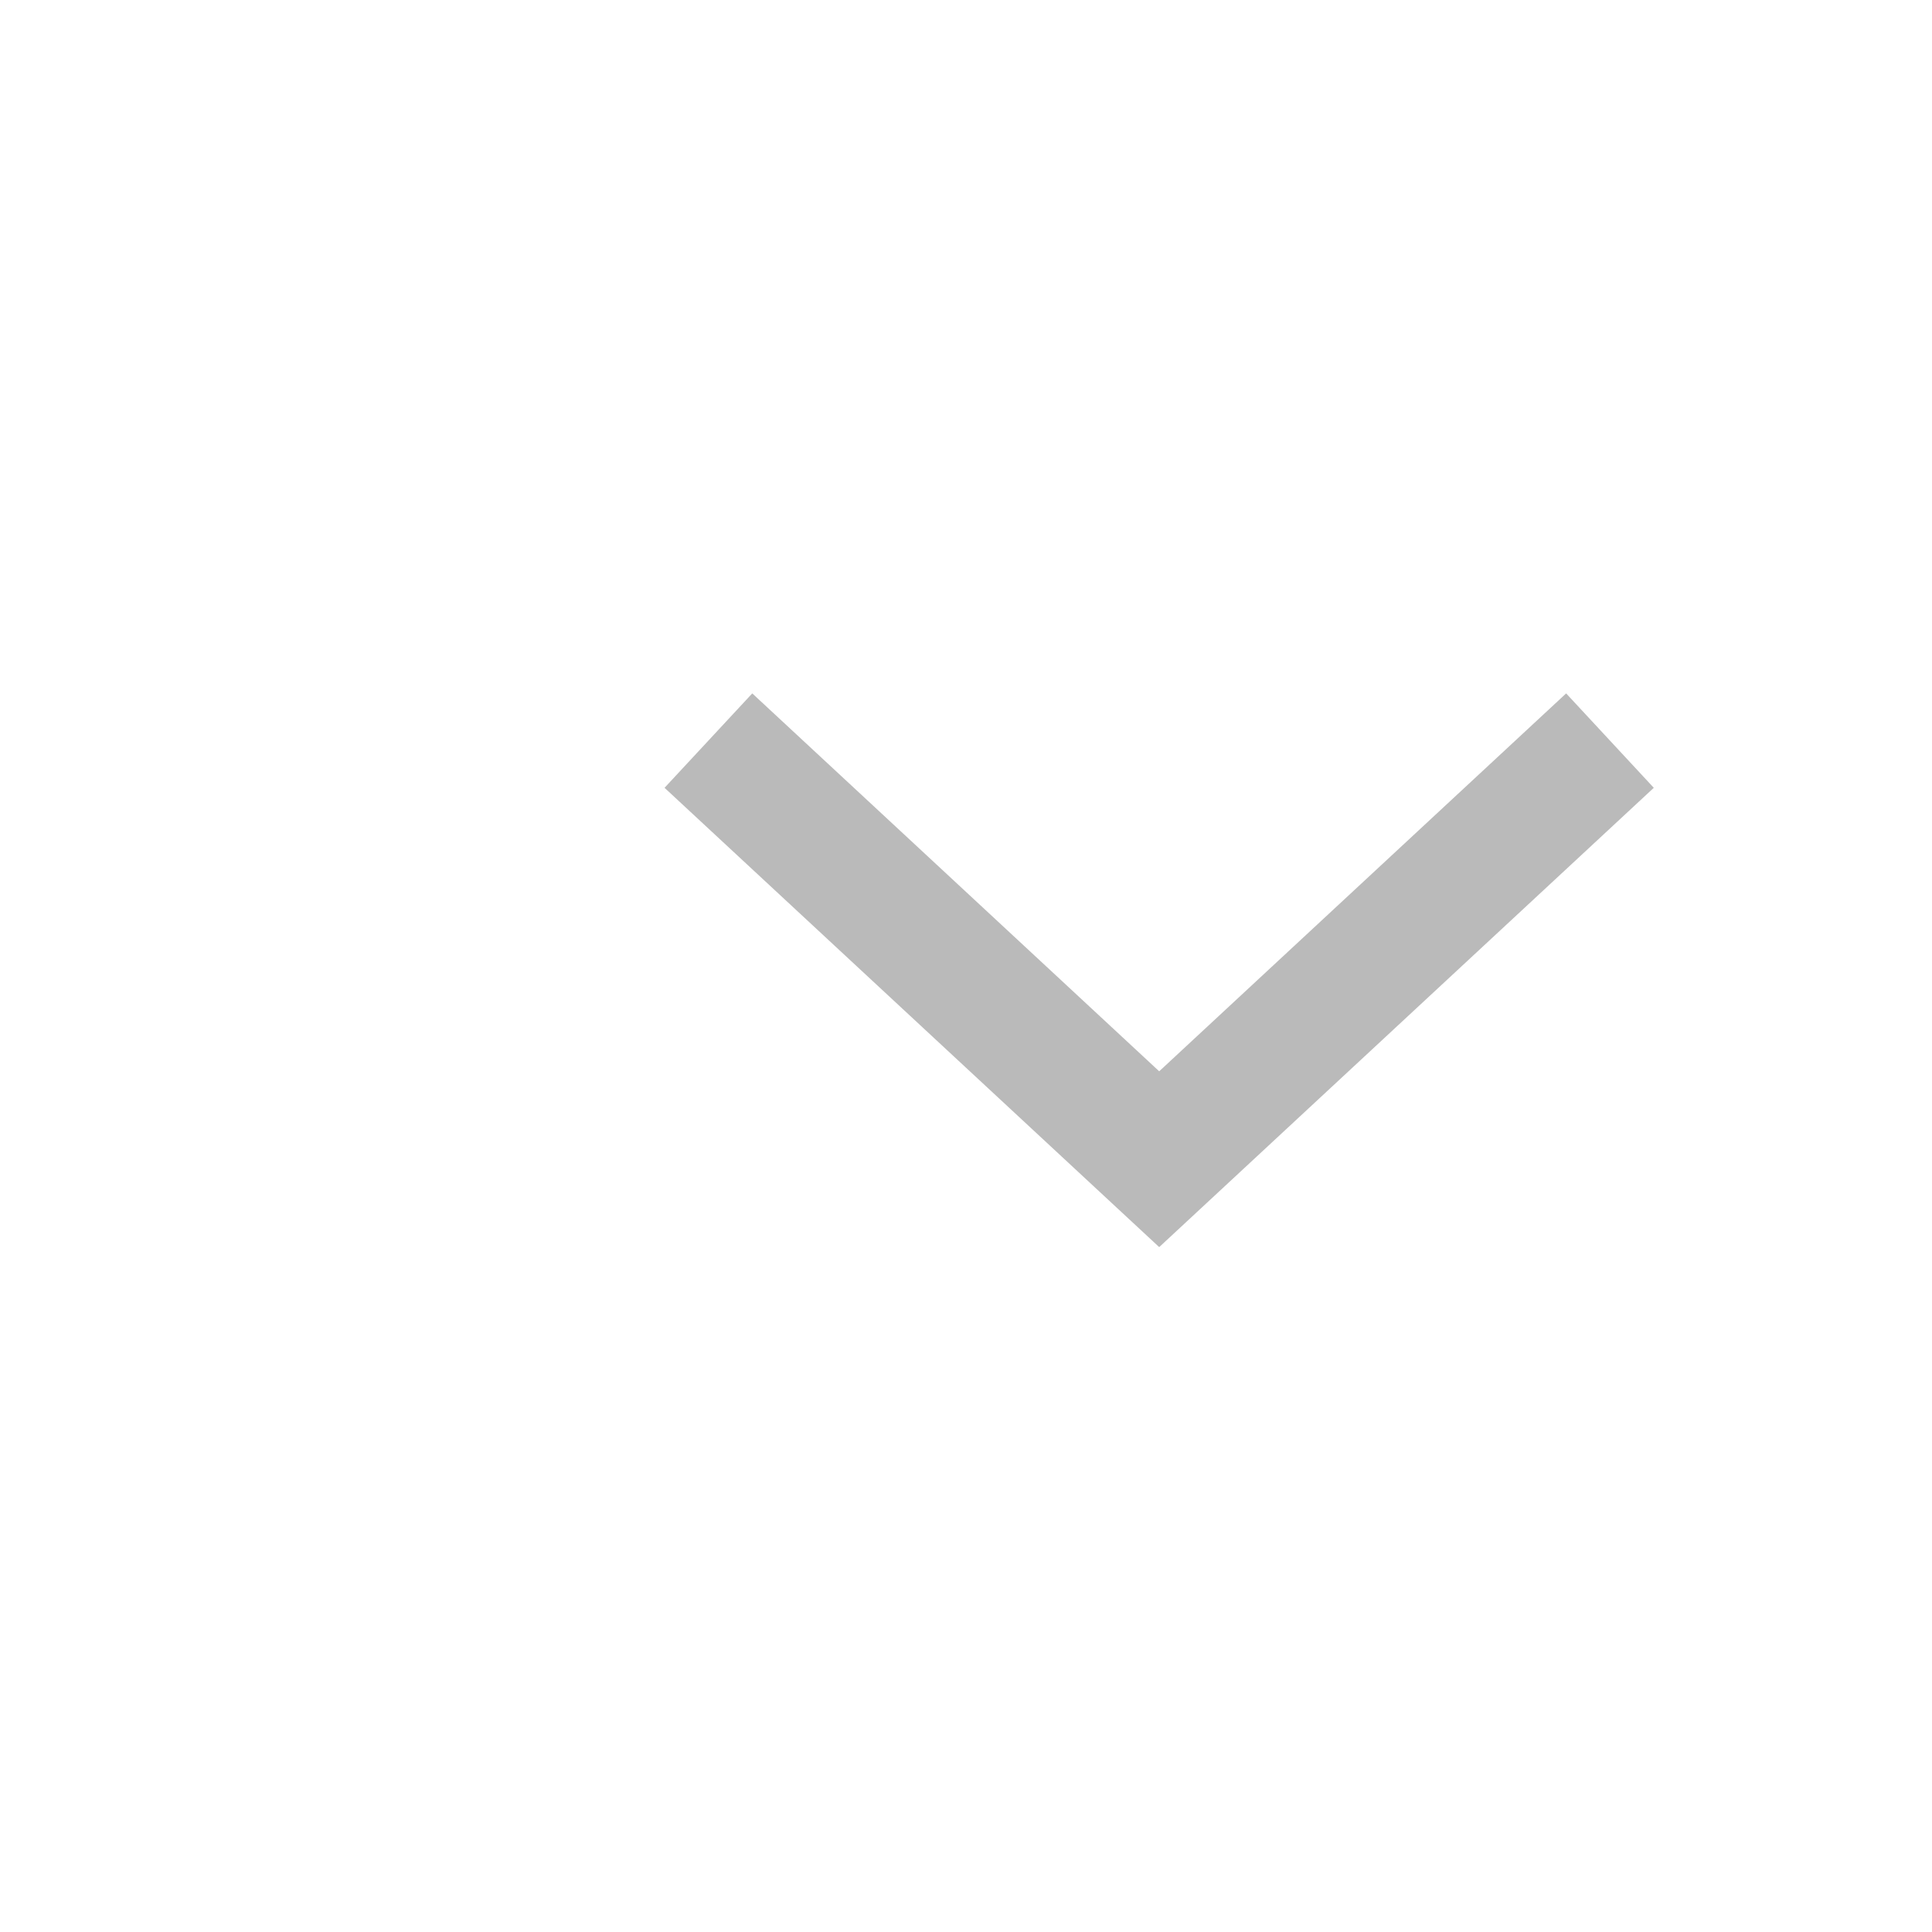
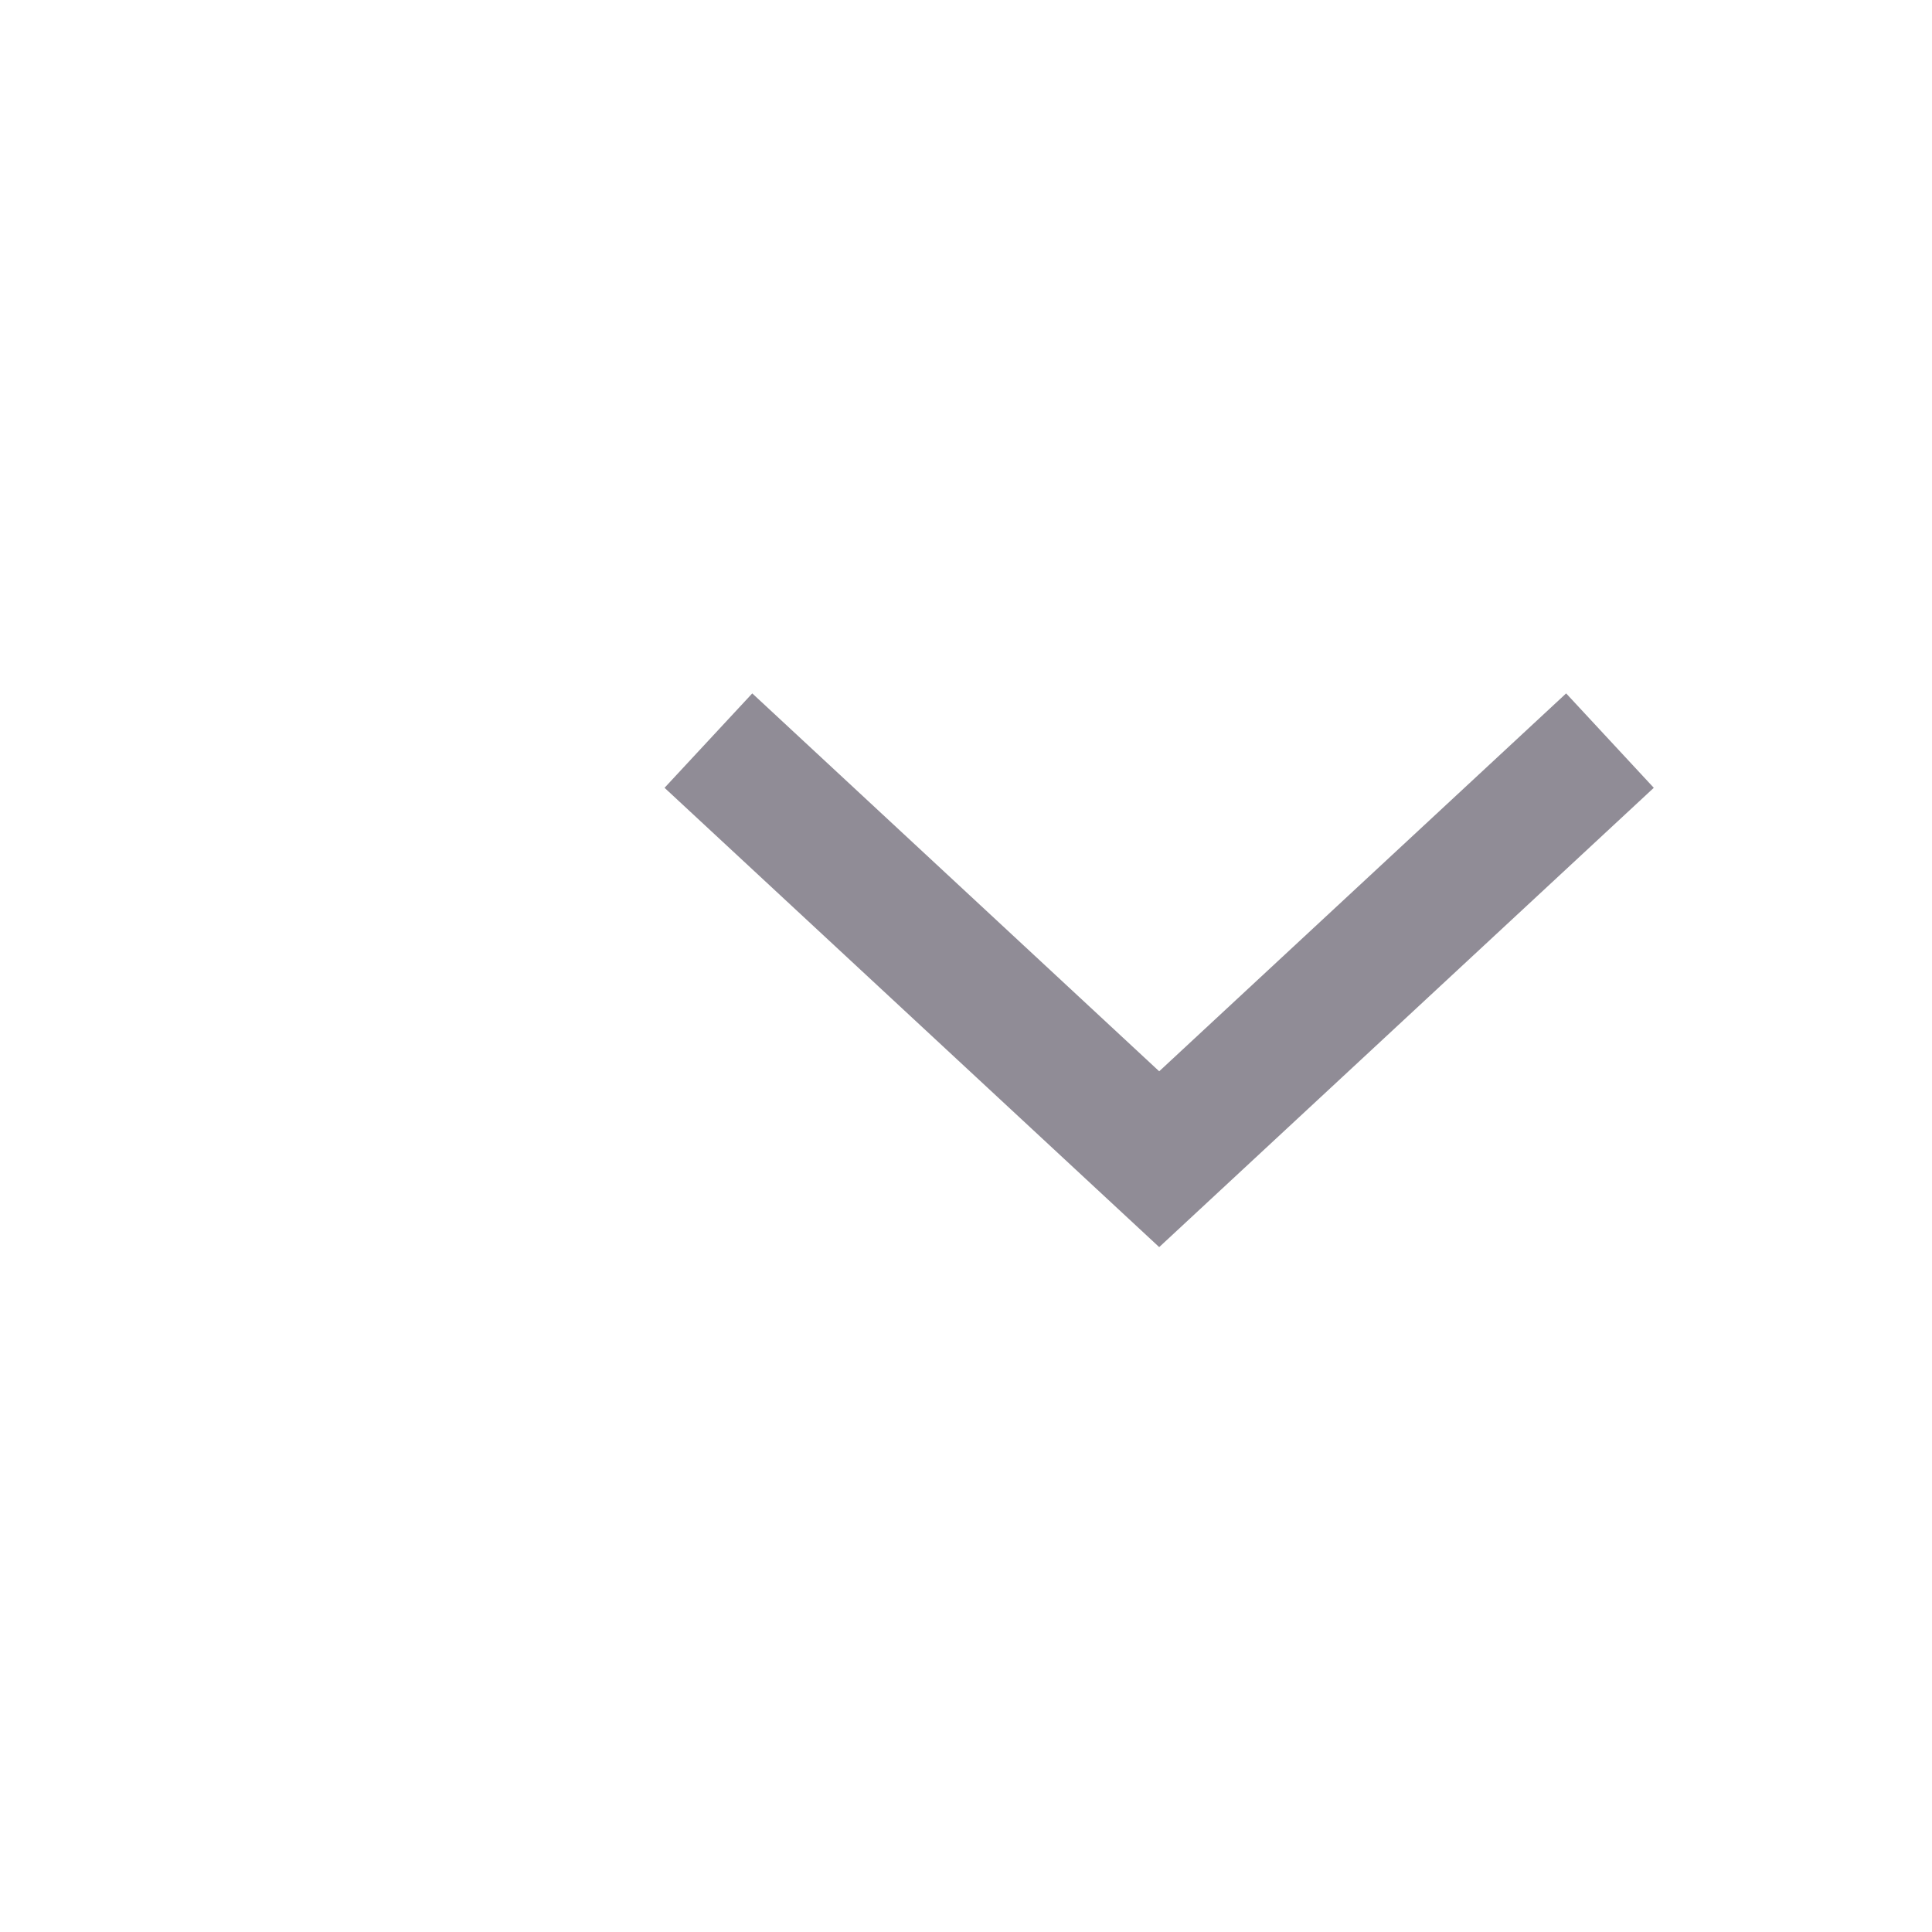
<svg xmlns="http://www.w3.org/2000/svg" width="30px" height="30px" viewBox="0 0 30 30" version="1.1">
  <g id="ic-arrow-down" stroke="none" stroke-width="1" fill="none" fill-rule="evenodd">
    <g id="ic-arrow-drop-down" transform="translate(6, 3)">
-       <g id="Group_8822" transform="translate(4, 7)" fill="#bababa">
+       <g id="Group_8822" transform="translate(4, 7)" fill="#908c96">
        <polygon id="Path_18879" points="8 9.365 0.319 2.233 1.681 0.767 8 6.635 14.319 0.767 15.68 2.233" />
      </g>
      <polygon id="Rectangle_4407" points="0 0 24 0 24 24 0 24" />
    </g>
  </g>
</svg>
